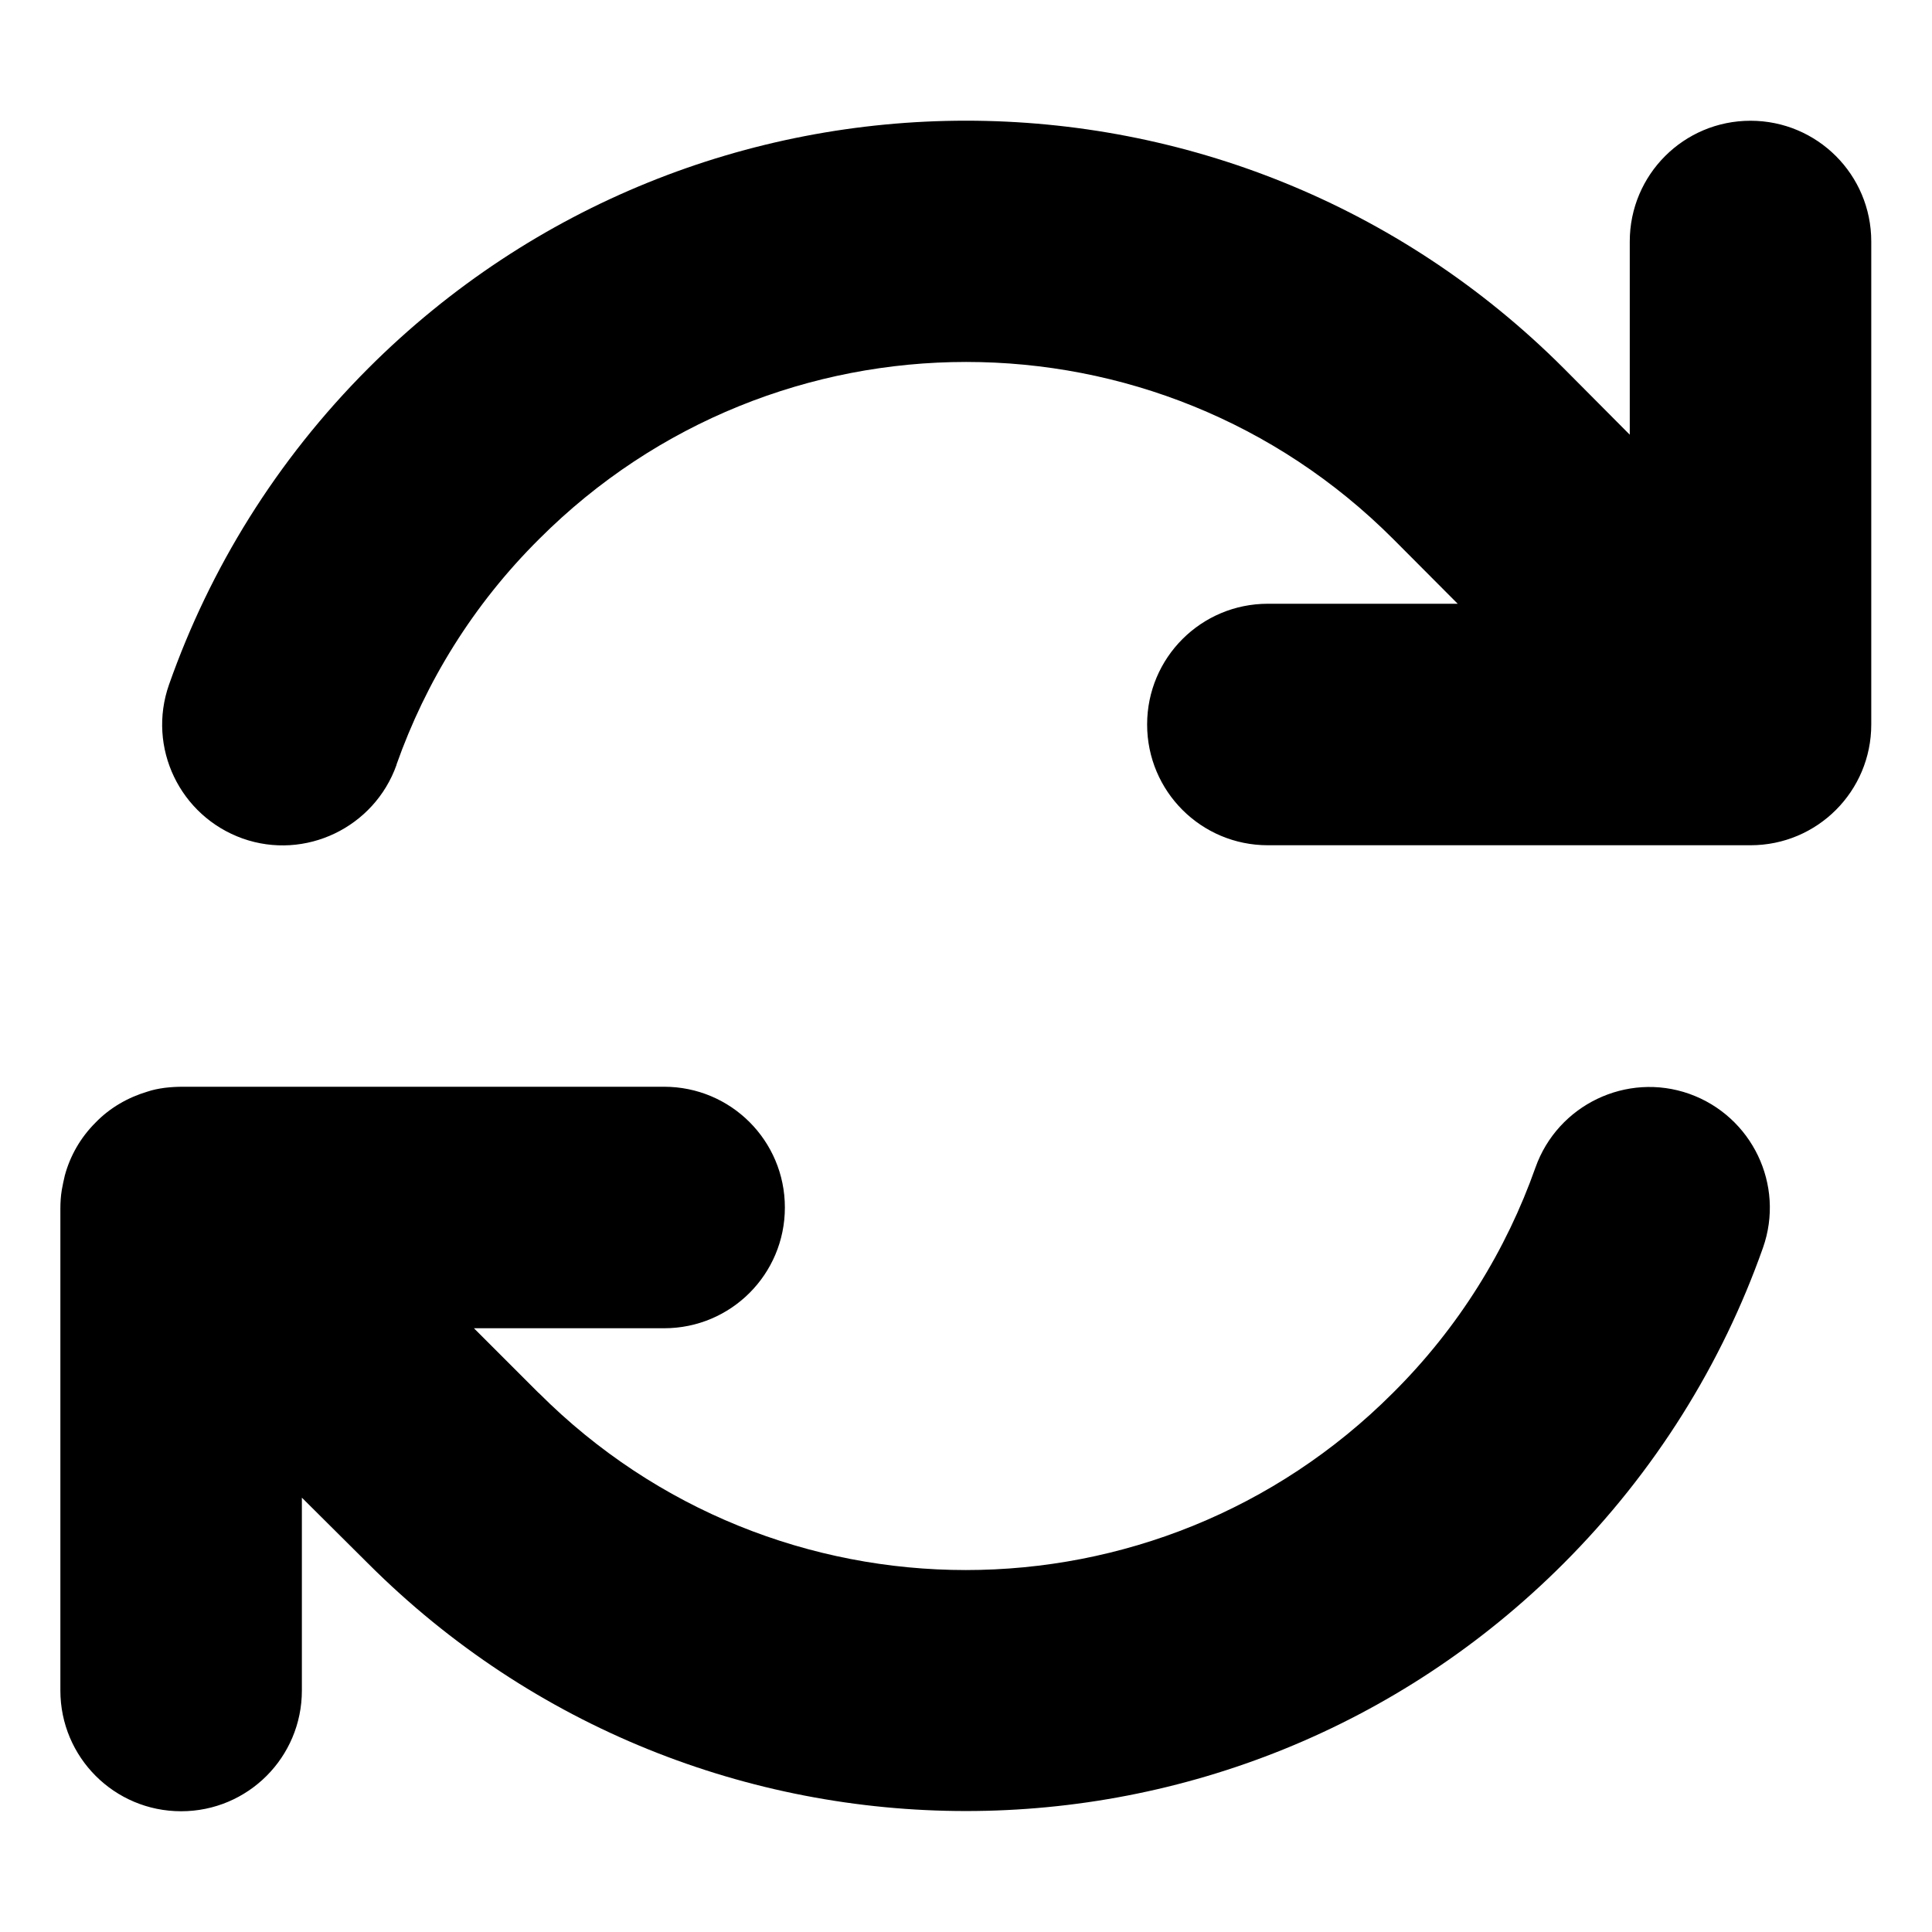
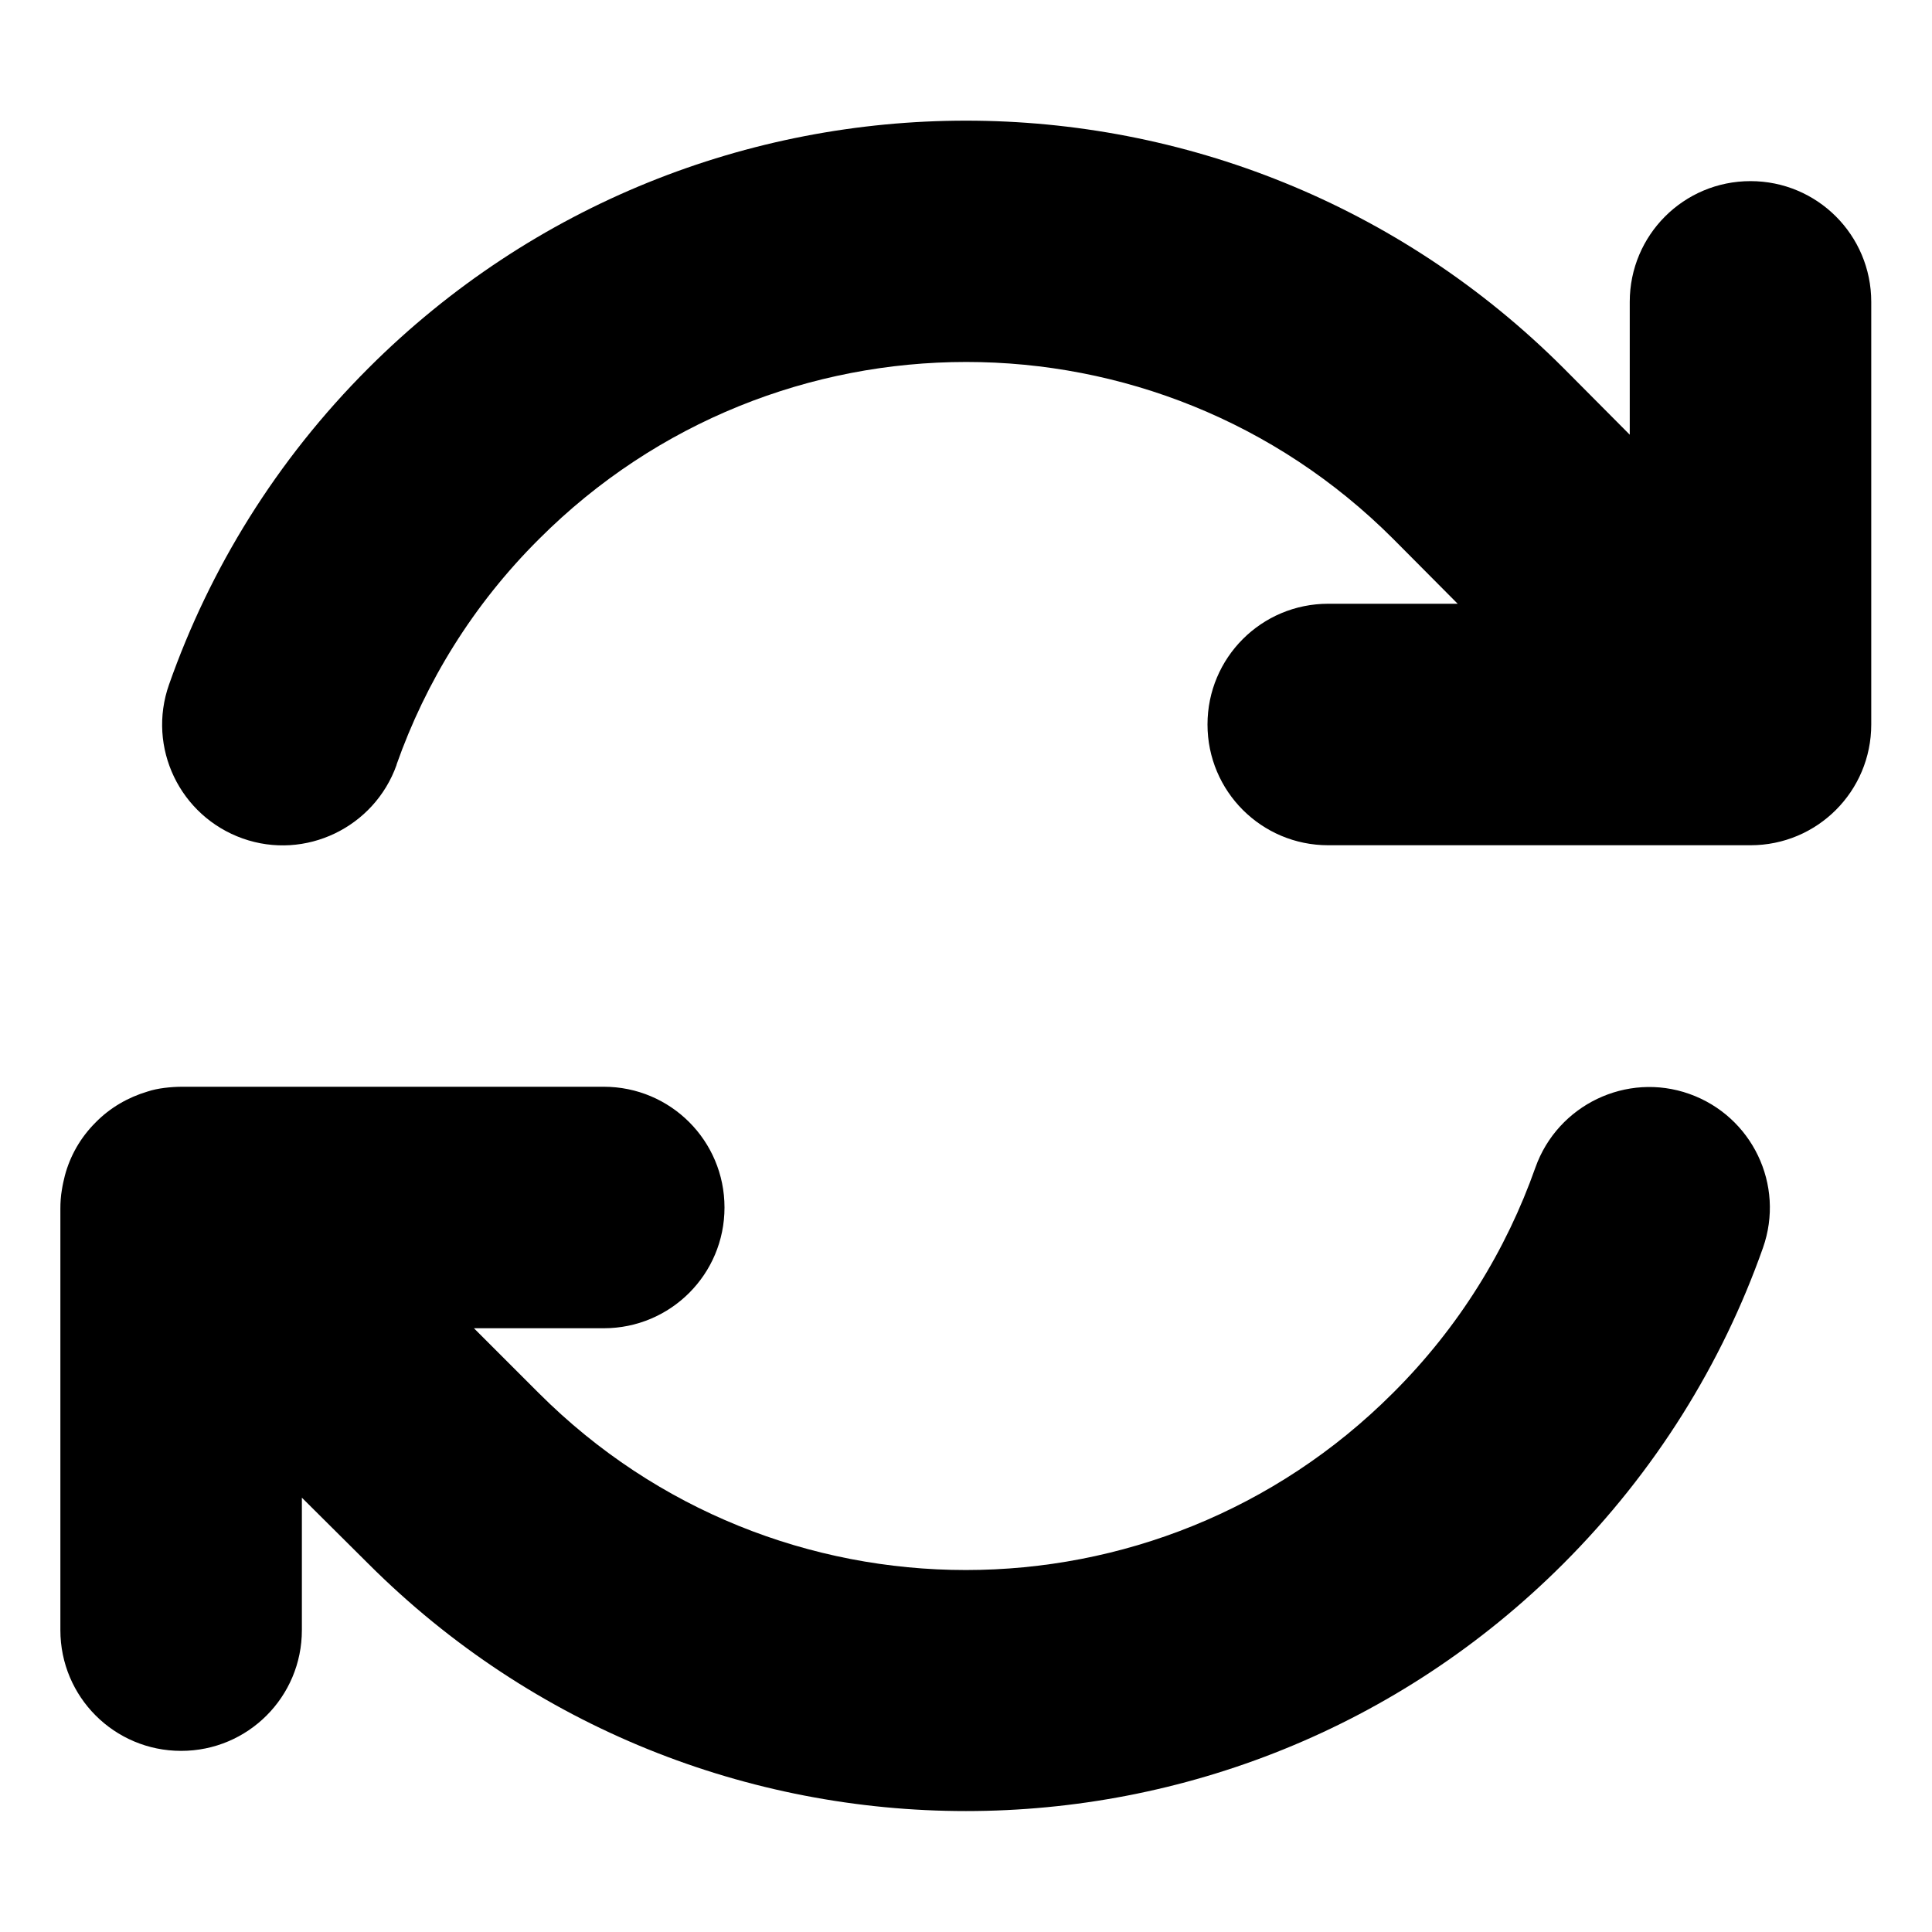
- <svg xmlns="http://www.w3.org/2000/svg" viewBox="0 0 16 16">
-   <path d="M3.284 6.331C3.525 5.65 3.916 5.009 4.466 4.463C6.419 2.509 9.584 2.509 11.537 4.463L12.072 5H10.5C9.947 5 9.5 5.447 9.5 6C9.5 6.553 9.947 7 10.5 7H14.484H14.497C15.05 7 15.497 6.553 15.497 6V2C15.497 1.447 15.05 1 14.497 1C13.944 1 13.497 1.447 13.497 2V3.6L12.95 3.05C10.216 0.316 5.784 0.316 3.05 3.05C2.288 3.813 1.738 4.709 1.4 5.669C1.216 6.191 1.491 6.759 2.009 6.944C2.528 7.128 3.1 6.853 3.284 6.334V6.331ZM1.219 9.041C1.062 9.088 0.912 9.172 0.791 9.297C0.666 9.422 0.581 9.572 0.537 9.734C0.528 9.772 0.519 9.813 0.512 9.853C0.503 9.906 0.5 9.959 0.5 10.012V14C0.5 14.553 0.947 15 1.5 15C2.053 15 2.5 14.553 2.5 14V12.403L3.05 12.95C5.784 15.681 10.216 15.681 12.947 12.95C13.709 12.188 14.262 11.291 14.6 10.334C14.784 9.813 14.509 9.244 13.991 9.059C13.472 8.875 12.9 9.15 12.716 9.669C12.475 10.35 12.084 10.991 11.534 11.537C9.581 13.491 6.416 13.491 4.463 11.537L4.459 11.534L3.925 11H5.5C6.053 11 6.5 10.553 6.5 10C6.5 9.447 6.053 9 5.5 9H1.512C1.462 9 1.413 9.003 1.363 9.009C1.312 9.016 1.266 9.025 1.219 9.041Z" />
+ <svg xmlns="http://www.w3.org/2000/svg" viewBox="0 0 512 512">
+   <path d="M105.1 202.6c7.7-21.8 20.2-42.3 37.8-59.8c62.5-62.5 163.8-62.5 226.3 0L386.3 160H352c-17.7 0-32 14.3-32 32s14.3 32 32 32H463.5c0 0 0 0 0 0h.4c17.7 0 32-14.3 32-32V80c0-17.7-14.3-32-32-32s-32 14.3-32 32v35.2L414.4 97.6c-87.5-87.5-229.3-87.5-316.8 0C73.2 122 55.6 150.7 44.8 181.4c-5.9 16.7 2.9 34.9 19.5 40.8s34.9-2.9 40.8-19.5zM39 289.3c-5 1.5-9.8 4.2-13.7 8.2c-4 4-6.7 8.8-8.1 14c-.3 1.2-.6 2.5-.8 3.8c-.3 1.7-.4 3.4-.4 5.1V432c0 17.7 14.3 32 32 32s32-14.3 32-32V396.9l17.6 17.5 0 0c87.5 87.4 229.3 87.4 316.7 0c24.4-24.4 42.1-53.1 52.9-83.7c5.9-16.7-2.9-34.9-19.5-40.8s-34.9 2.9-40.8 19.5c-7.7 21.8-20.2 42.3-37.8 59.8c-62.5 62.5-163.8 62.5-226.3 0l-.1-.1L125.6 352H160c17.7 0 32-14.3 32-32s-14.3-32-32-32H48.4c-1.6 0-3.2 .1-4.8 .3s-3.1 .5-4.6 1z" />
</svg>
